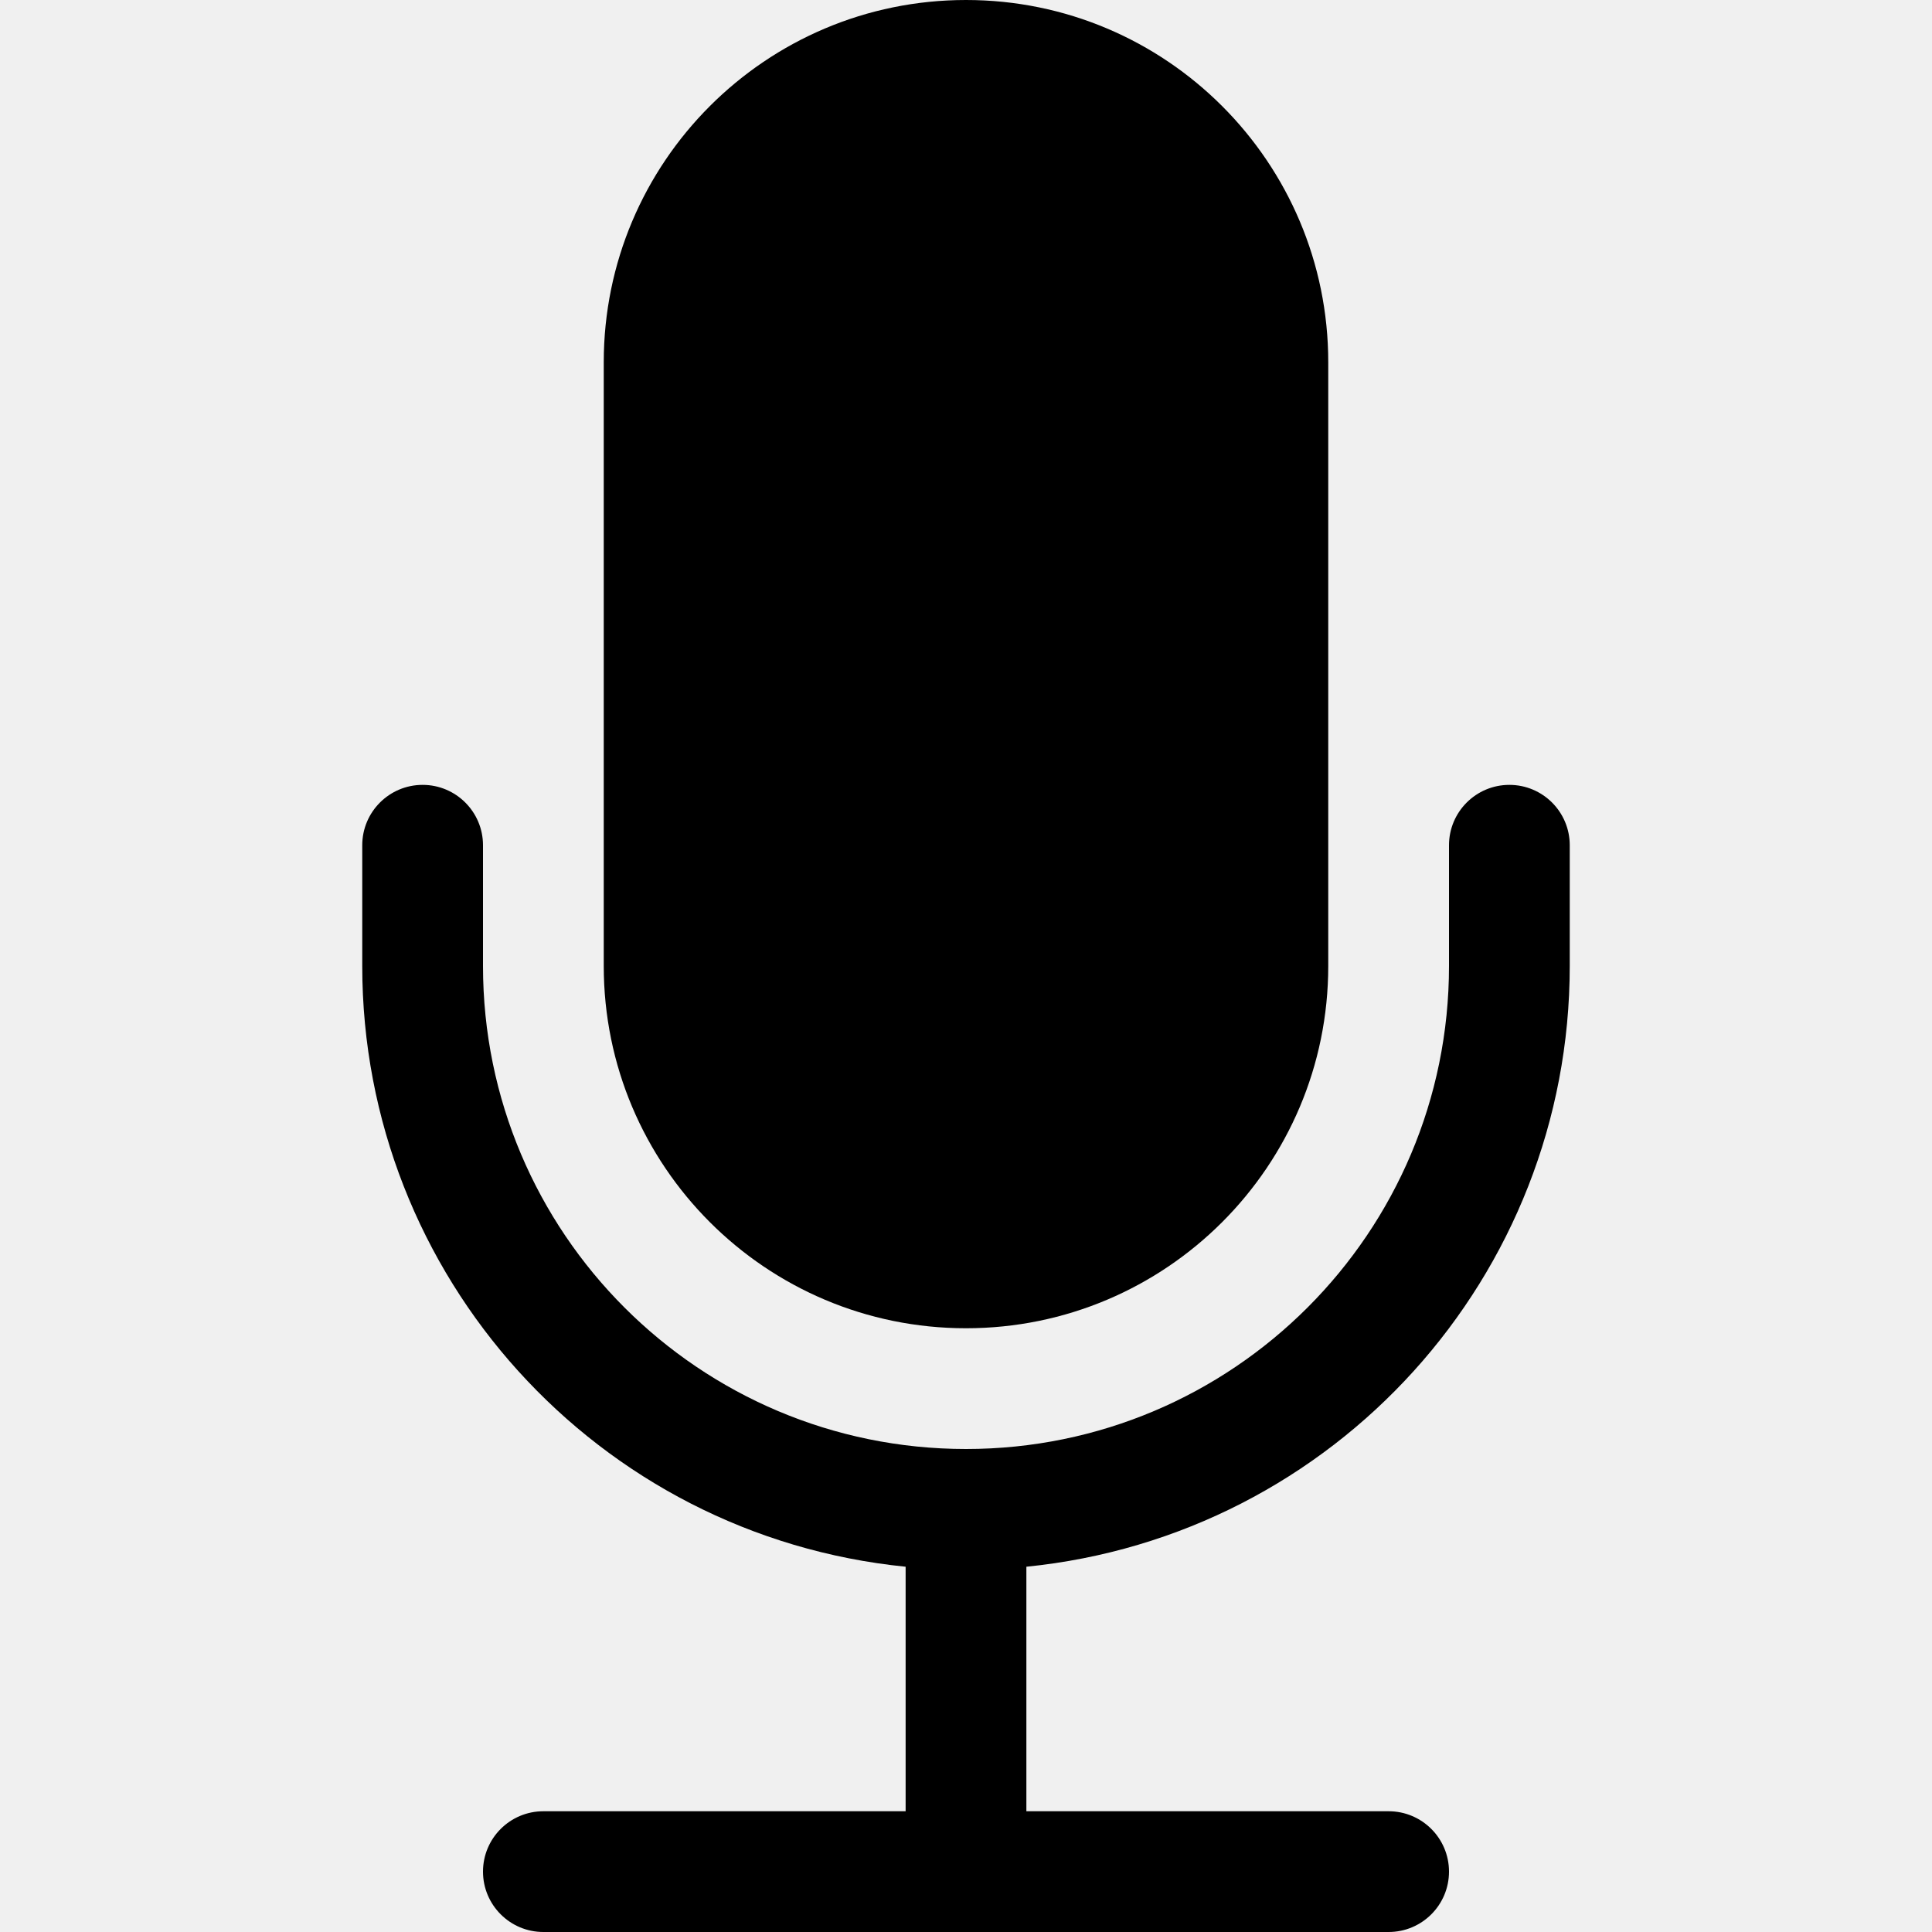
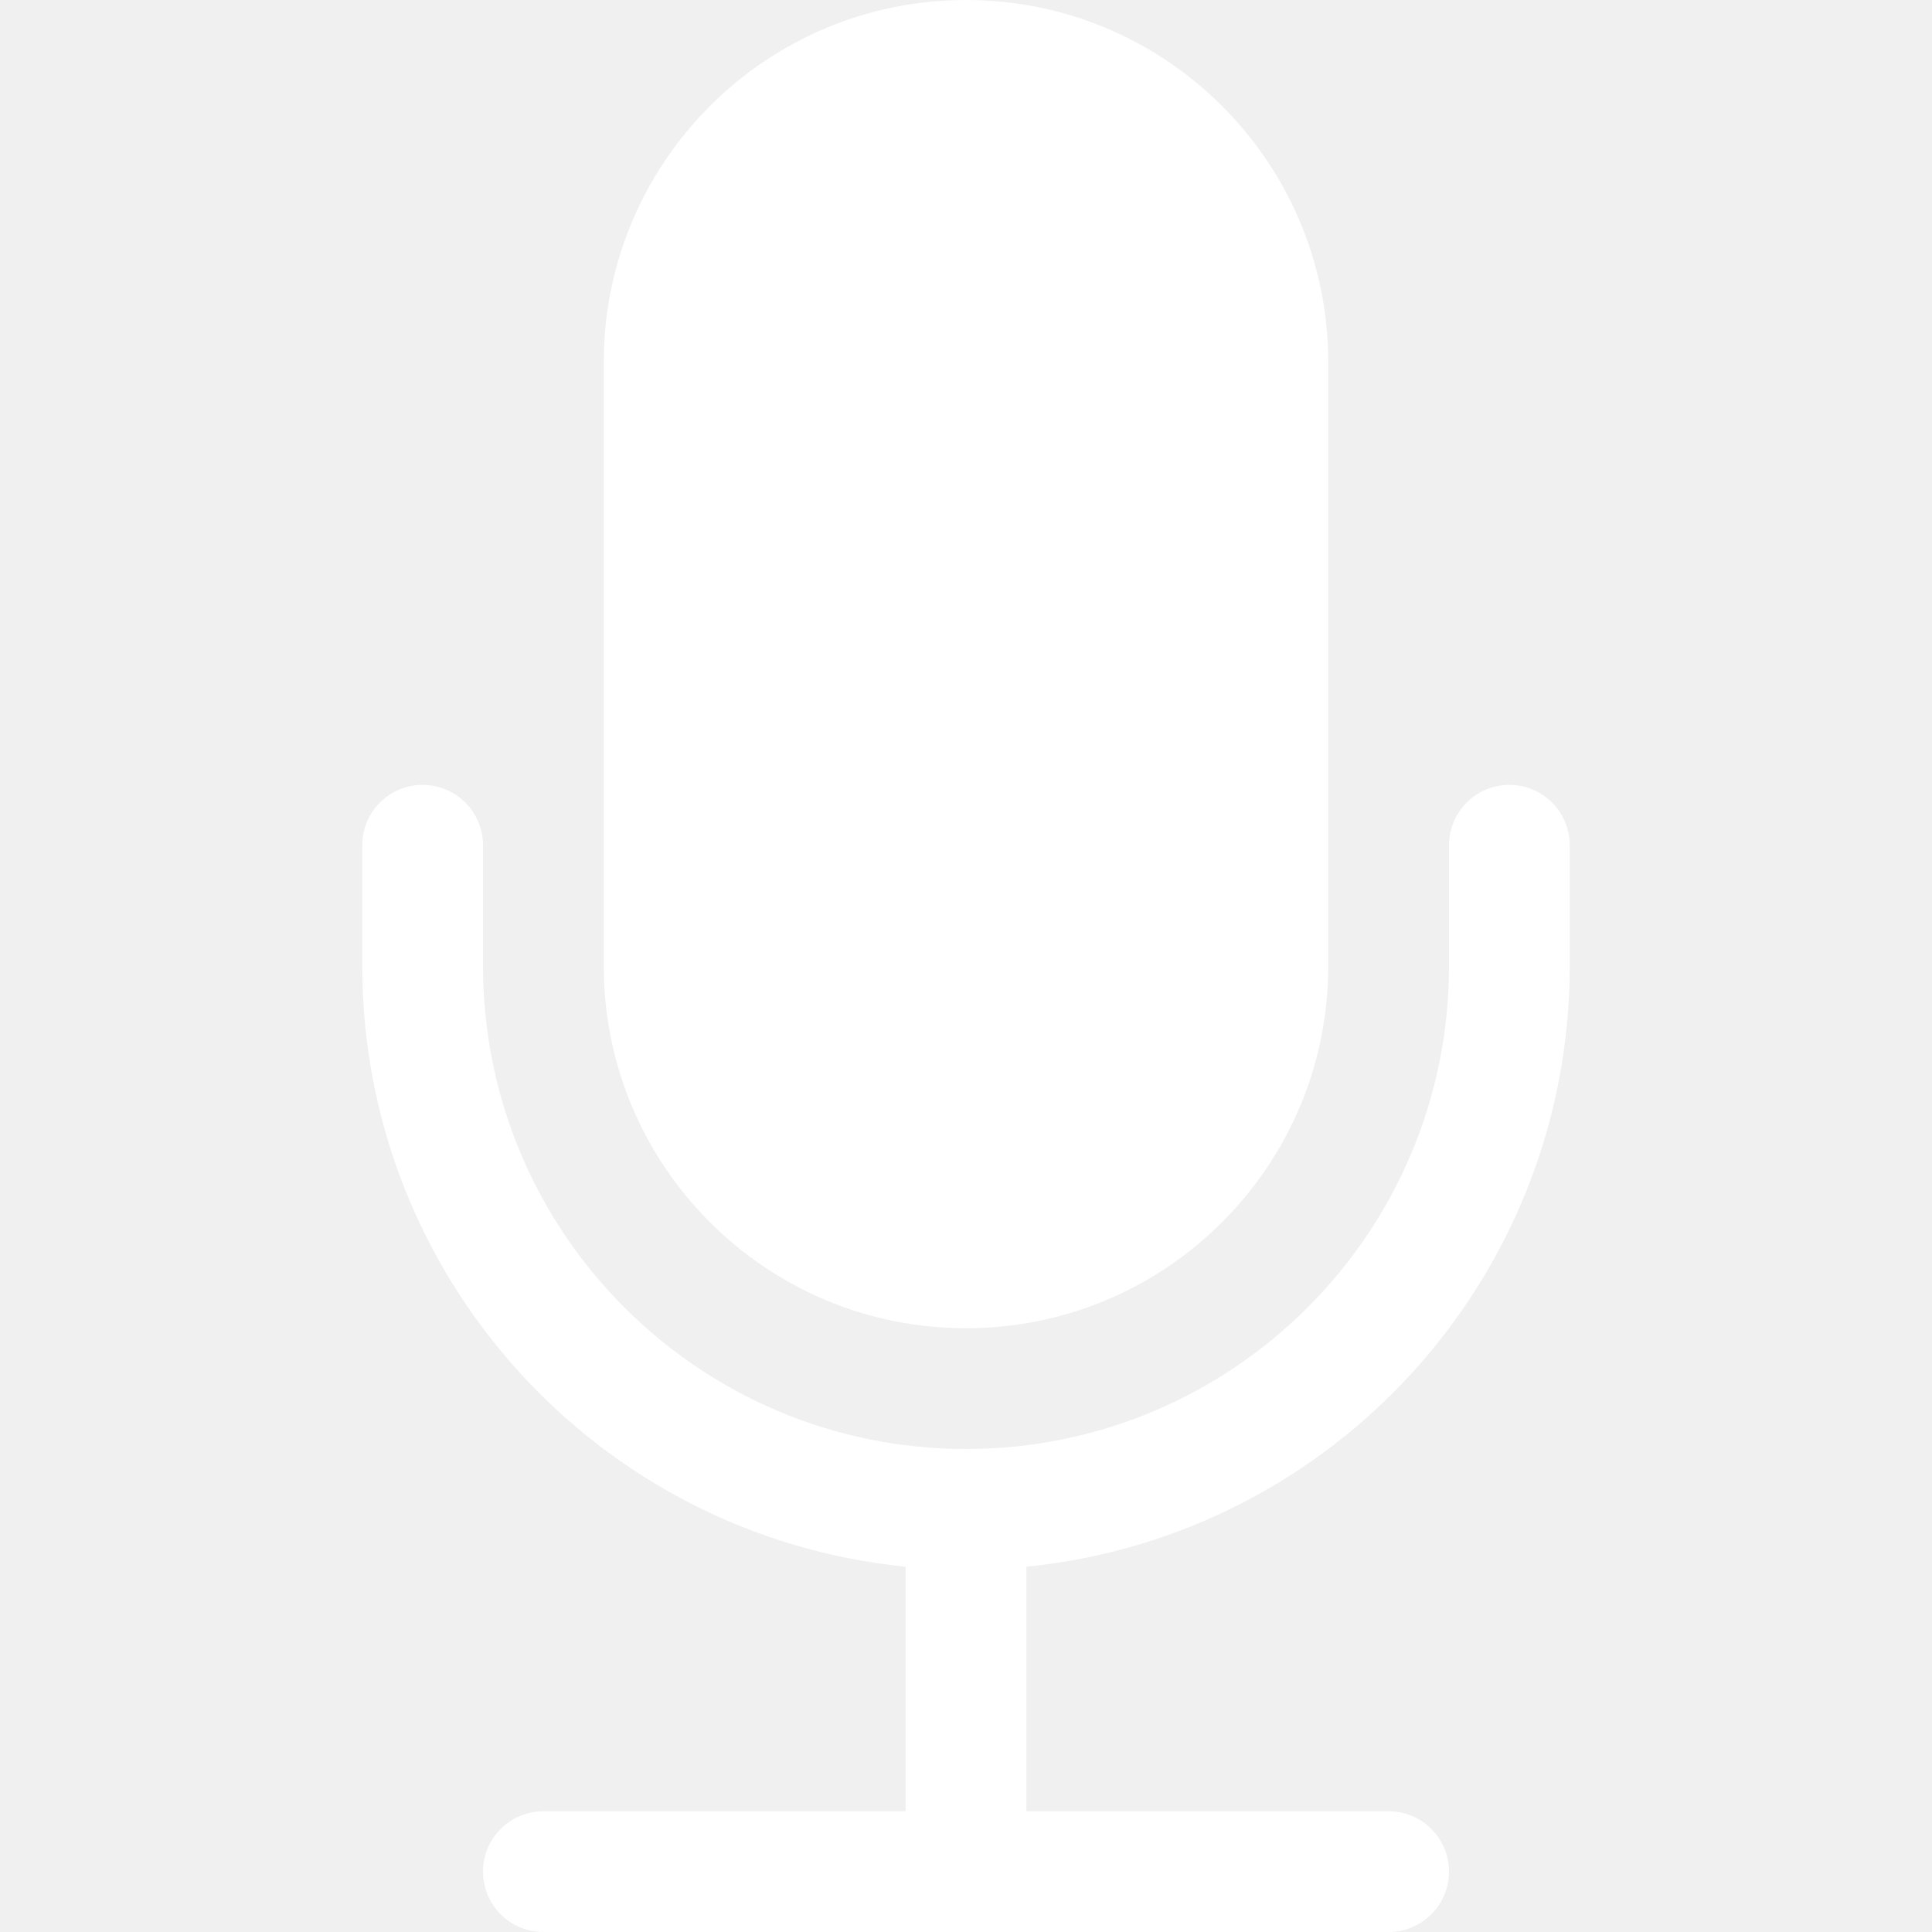
- <svg xmlns="http://www.w3.org/2000/svg" width="16" height="16" fill="currentColor" class="bi bi-mic-fill" viewBox="0 0 16 16">
+ <svg xmlns="http://www.w3.org/2000/svg" width="16" height="16" fill="white" class="bi bi-mic-fill" viewBox="0 0 16 16">
  <path d="M5 3a3 3 0 0 1 6 0v5a3 3 0 0 1-6 0z" />
  <path d="M3.5 6.5A.5.5 0 0 1 4 7v1a4 4 0 0 0 8 0V7a.5.5 0 0 1 1 0v1a5 5 0 0 1-4.5 4.975V15h3a.5.5 0 0 1 0 1h-7a.5.5 0 0 1 0-1h3v-2.025A5 5 0 0 1 3 8V7a.5.5 0 0 1 .5-.5" />
</svg>
